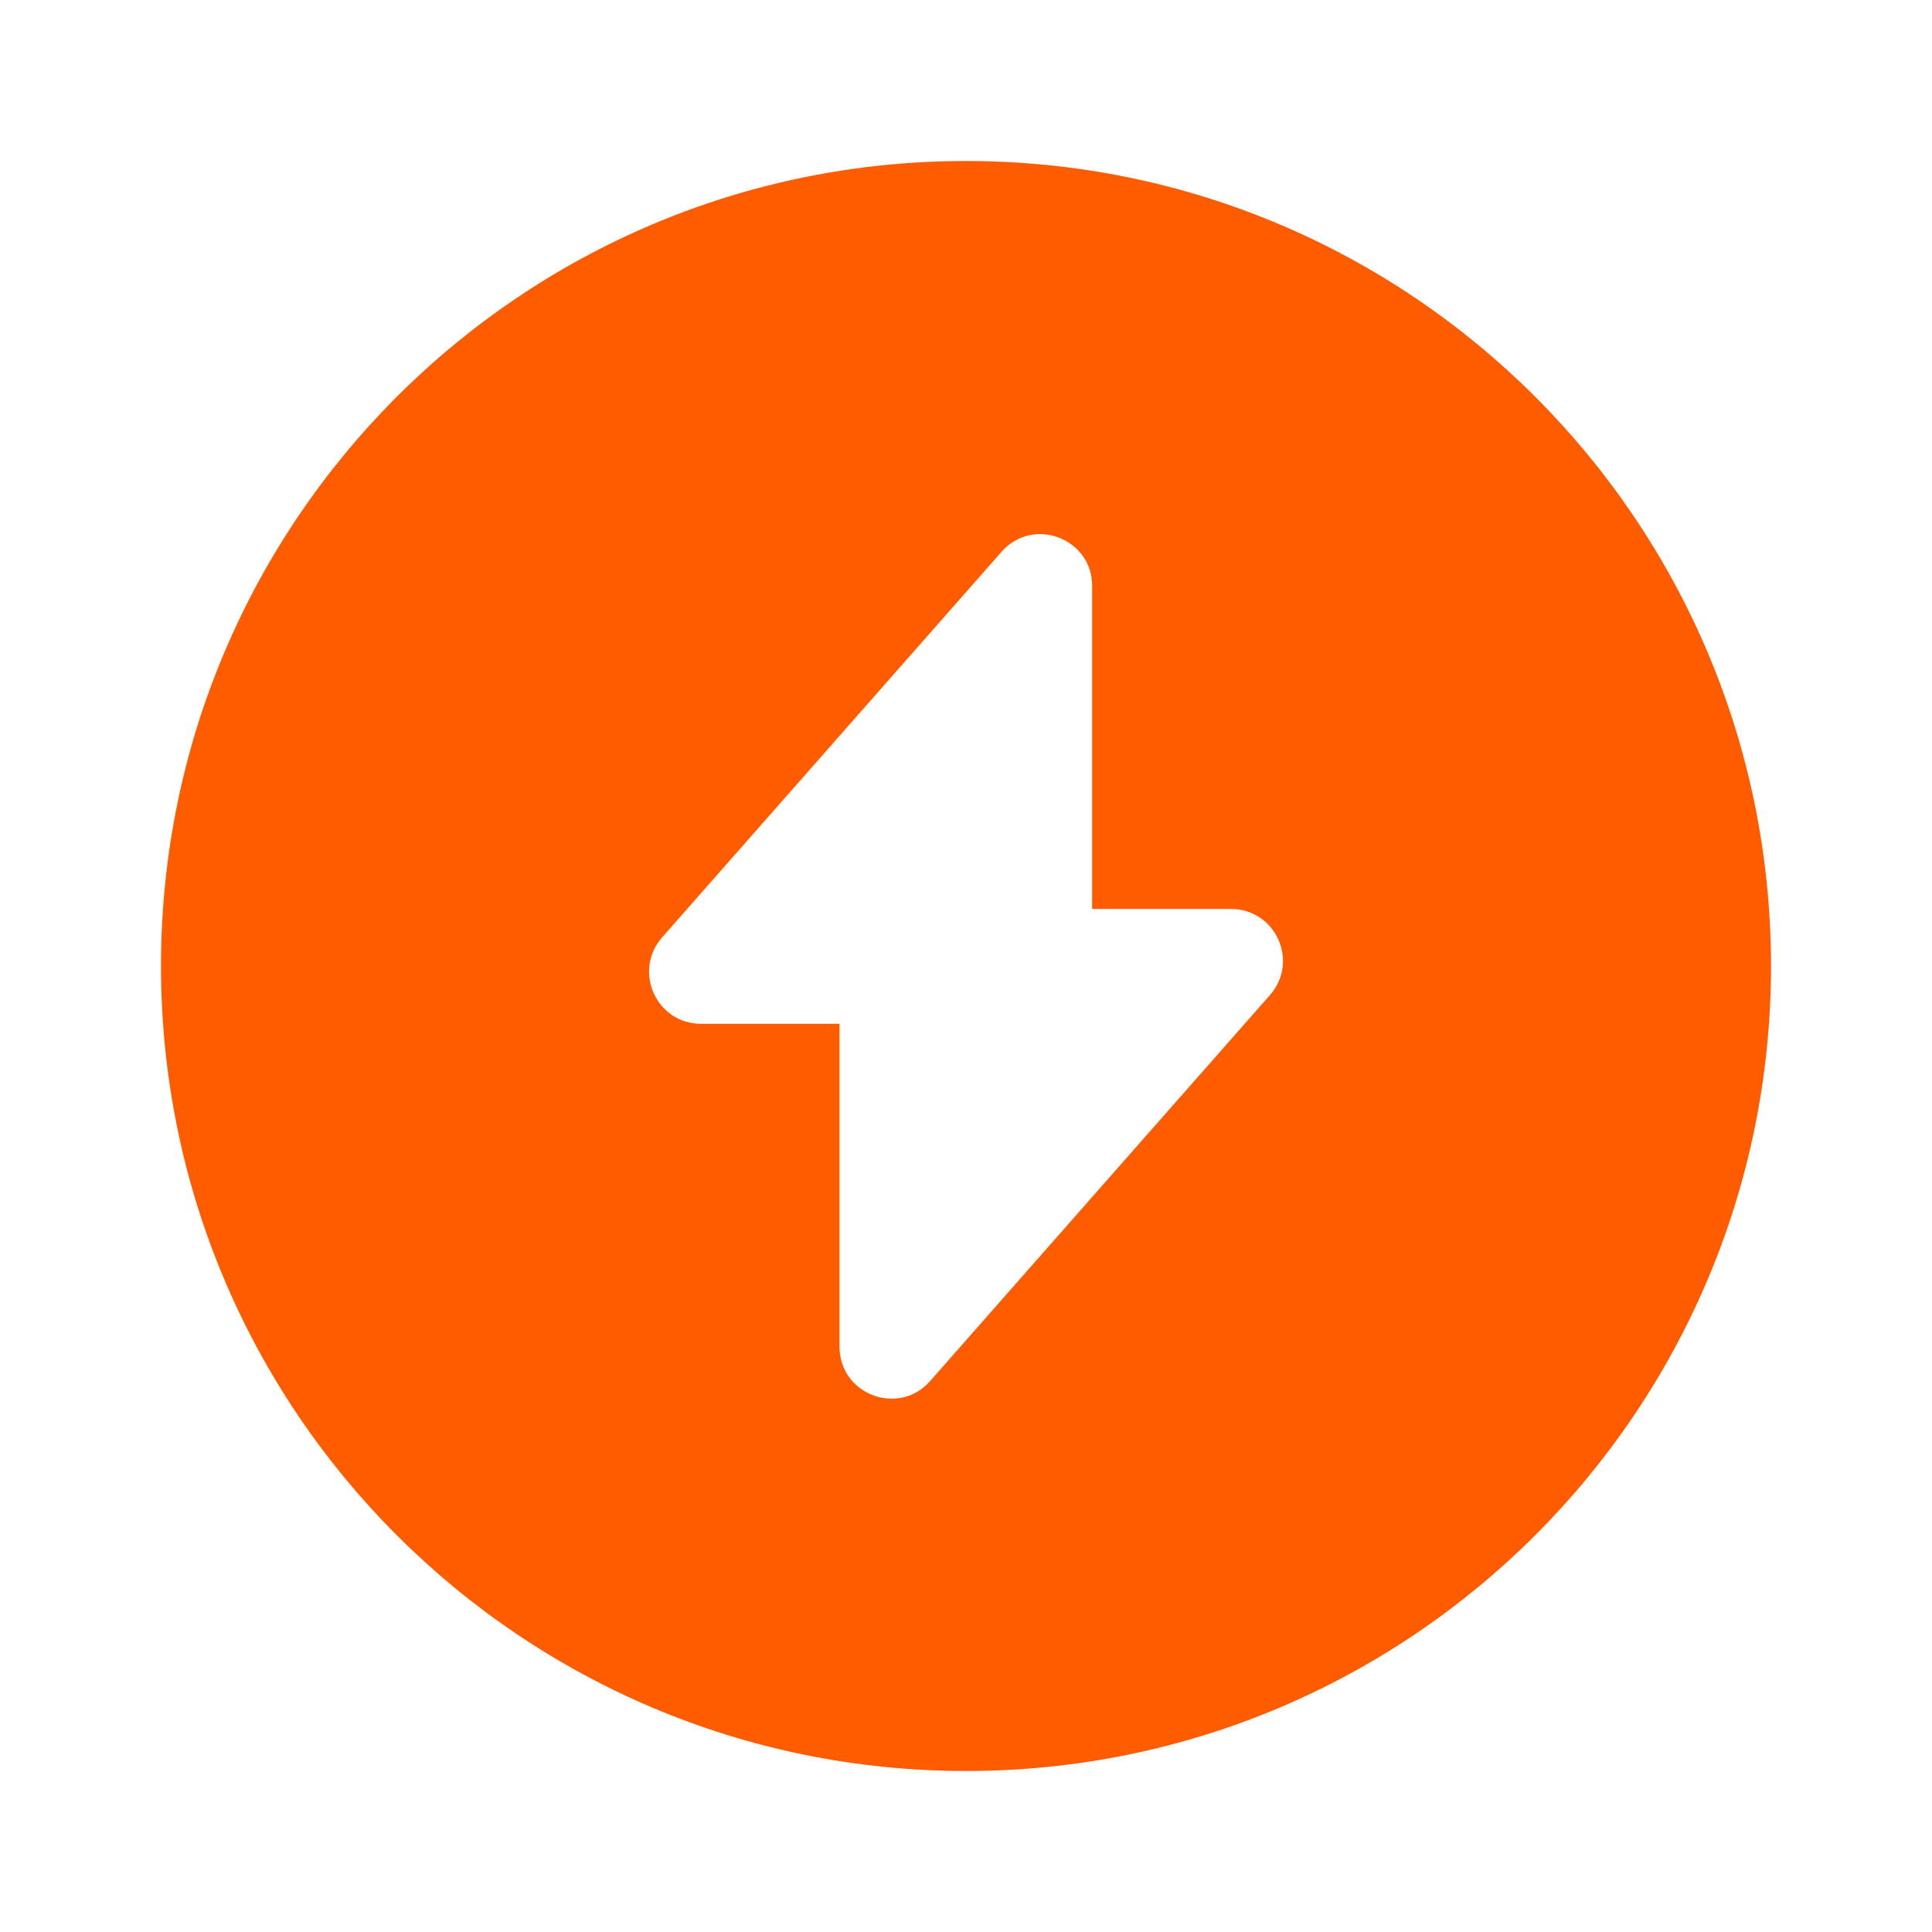
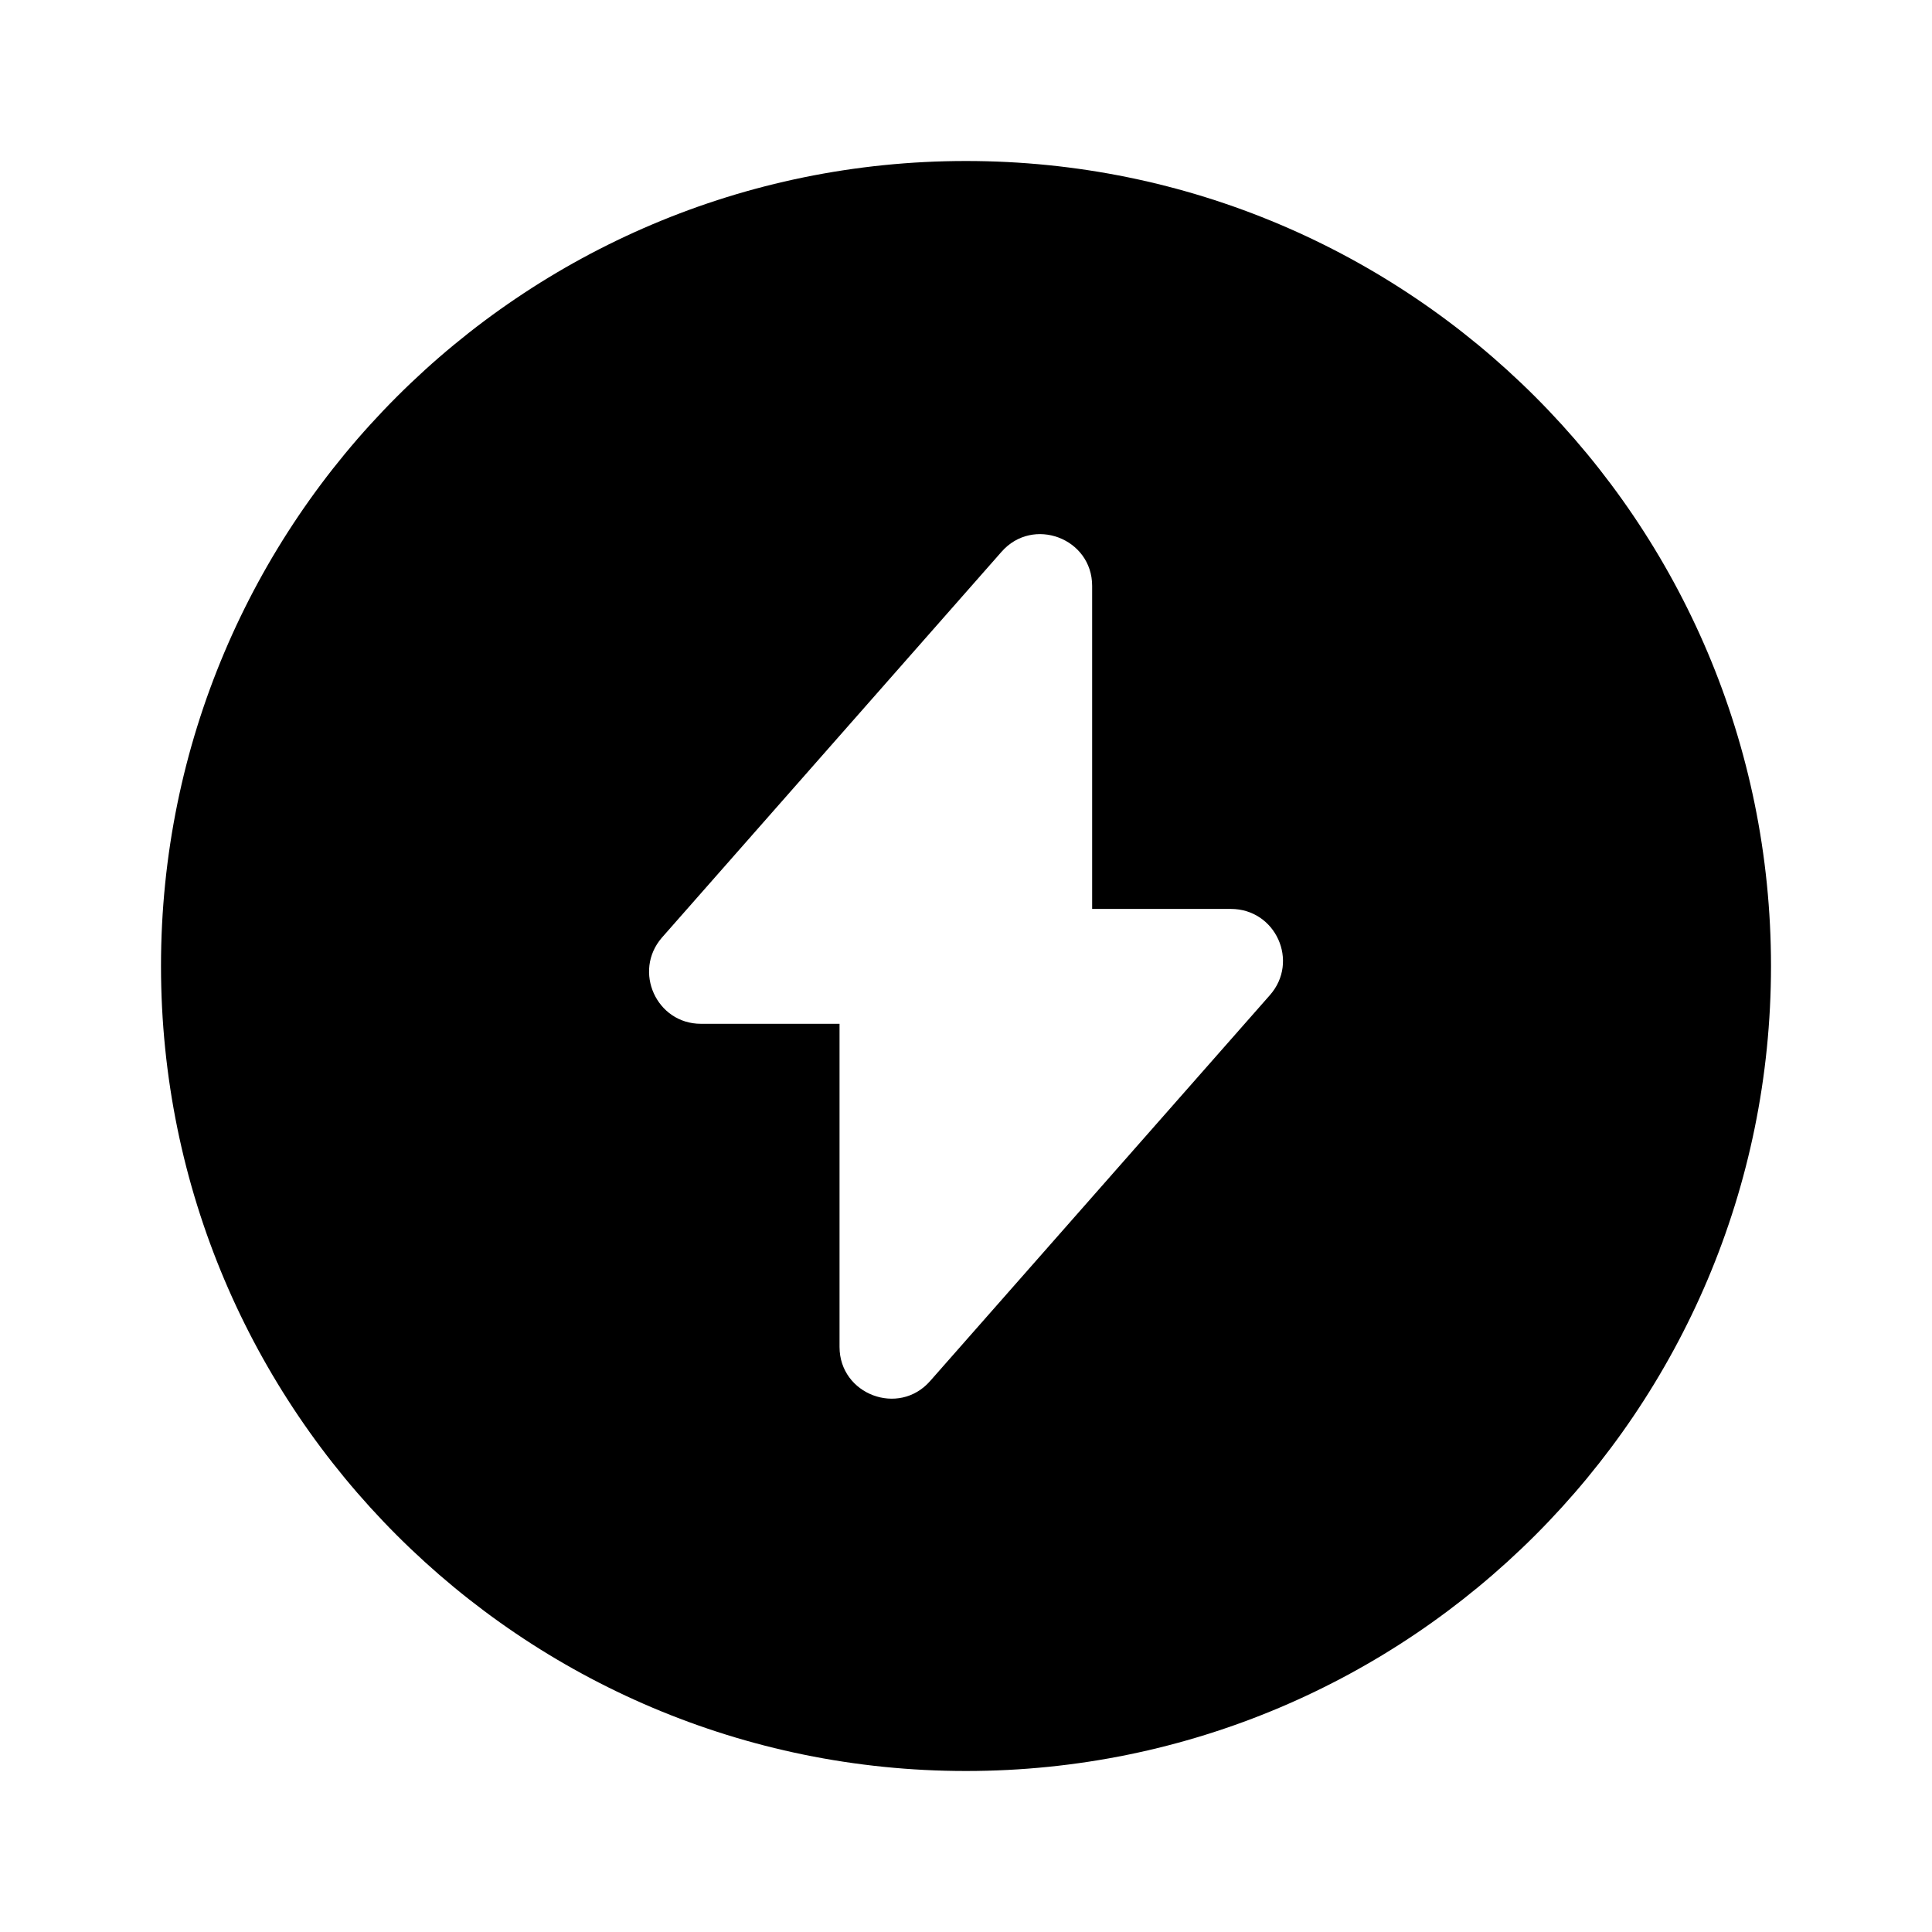
<svg xmlns="http://www.w3.org/2000/svg" width="24" height="24" viewBox="0 0 24 24" fill="none">
-   <path fill-rule="evenodd" clip-rule="evenodd" d="M12 22C17.523 22 22 17.523 22 12C22 6.477 17.523 2 12 2C6.477 2 2 6.477 2 12C2 17.523 6.477 22 12 22ZM10.429 12.718H8.707C8.155 12.718 7.86 12.066 8.222 11.648L12.441 6.855C12.832 6.409 13.567 6.687 13.567 7.278V11.291H15.29C15.847 11.291 16.143 11.944 15.775 12.362L11.555 17.155C11.165 17.601 10.429 17.323 10.429 16.732V12.718Z" fill="#FF5C00" />
+   <path fill-rule="evenodd" clip-rule="evenodd" d="M12 22C17.523 22 22 17.523 22 12C22 6.477 17.523 2 12 2C6.477 2 2 6.477 2 12C2 17.523 6.477 22 12 22ZM10.429 12.718H8.707C8.155 12.718 7.86 12.066 8.222 11.648L12.441 6.855C12.832 6.409 13.567 6.687 13.567 7.278V11.291H15.29C15.847 11.291 16.143 11.944 15.775 12.362L11.555 17.155C11.165 17.601 10.429 17.323 10.429 16.732V12.718Z" fill="currentColor" />
</svg>
